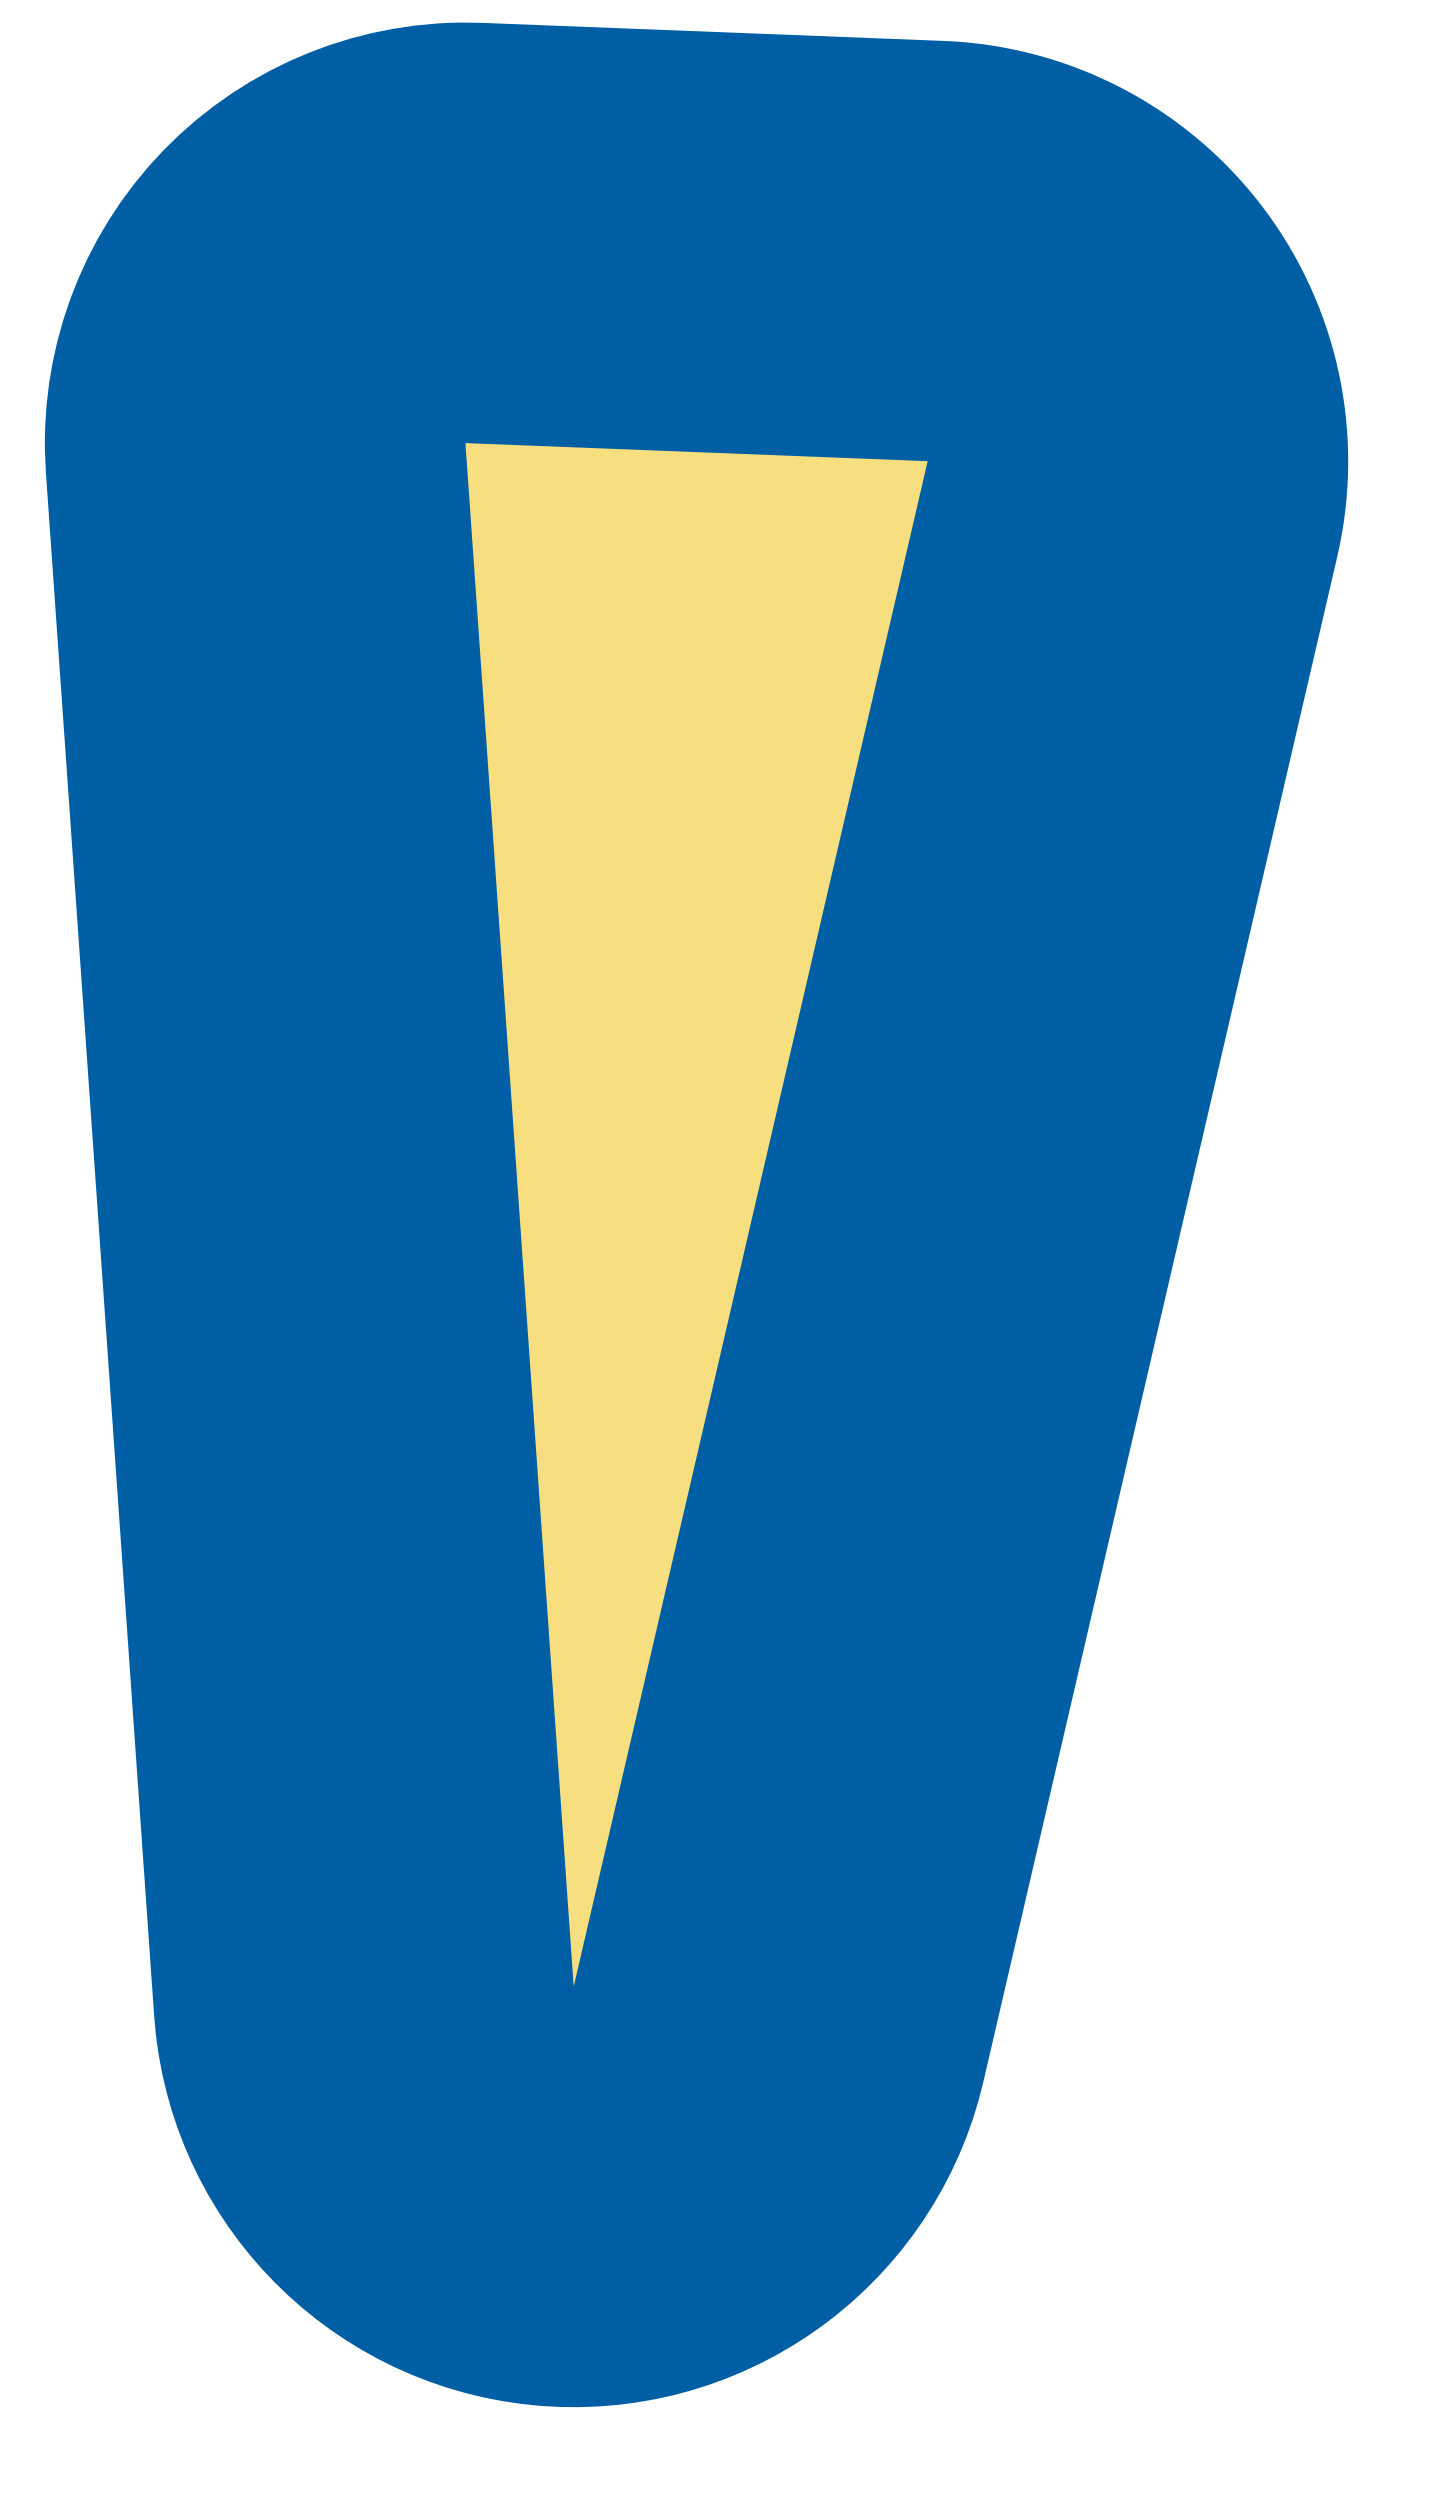
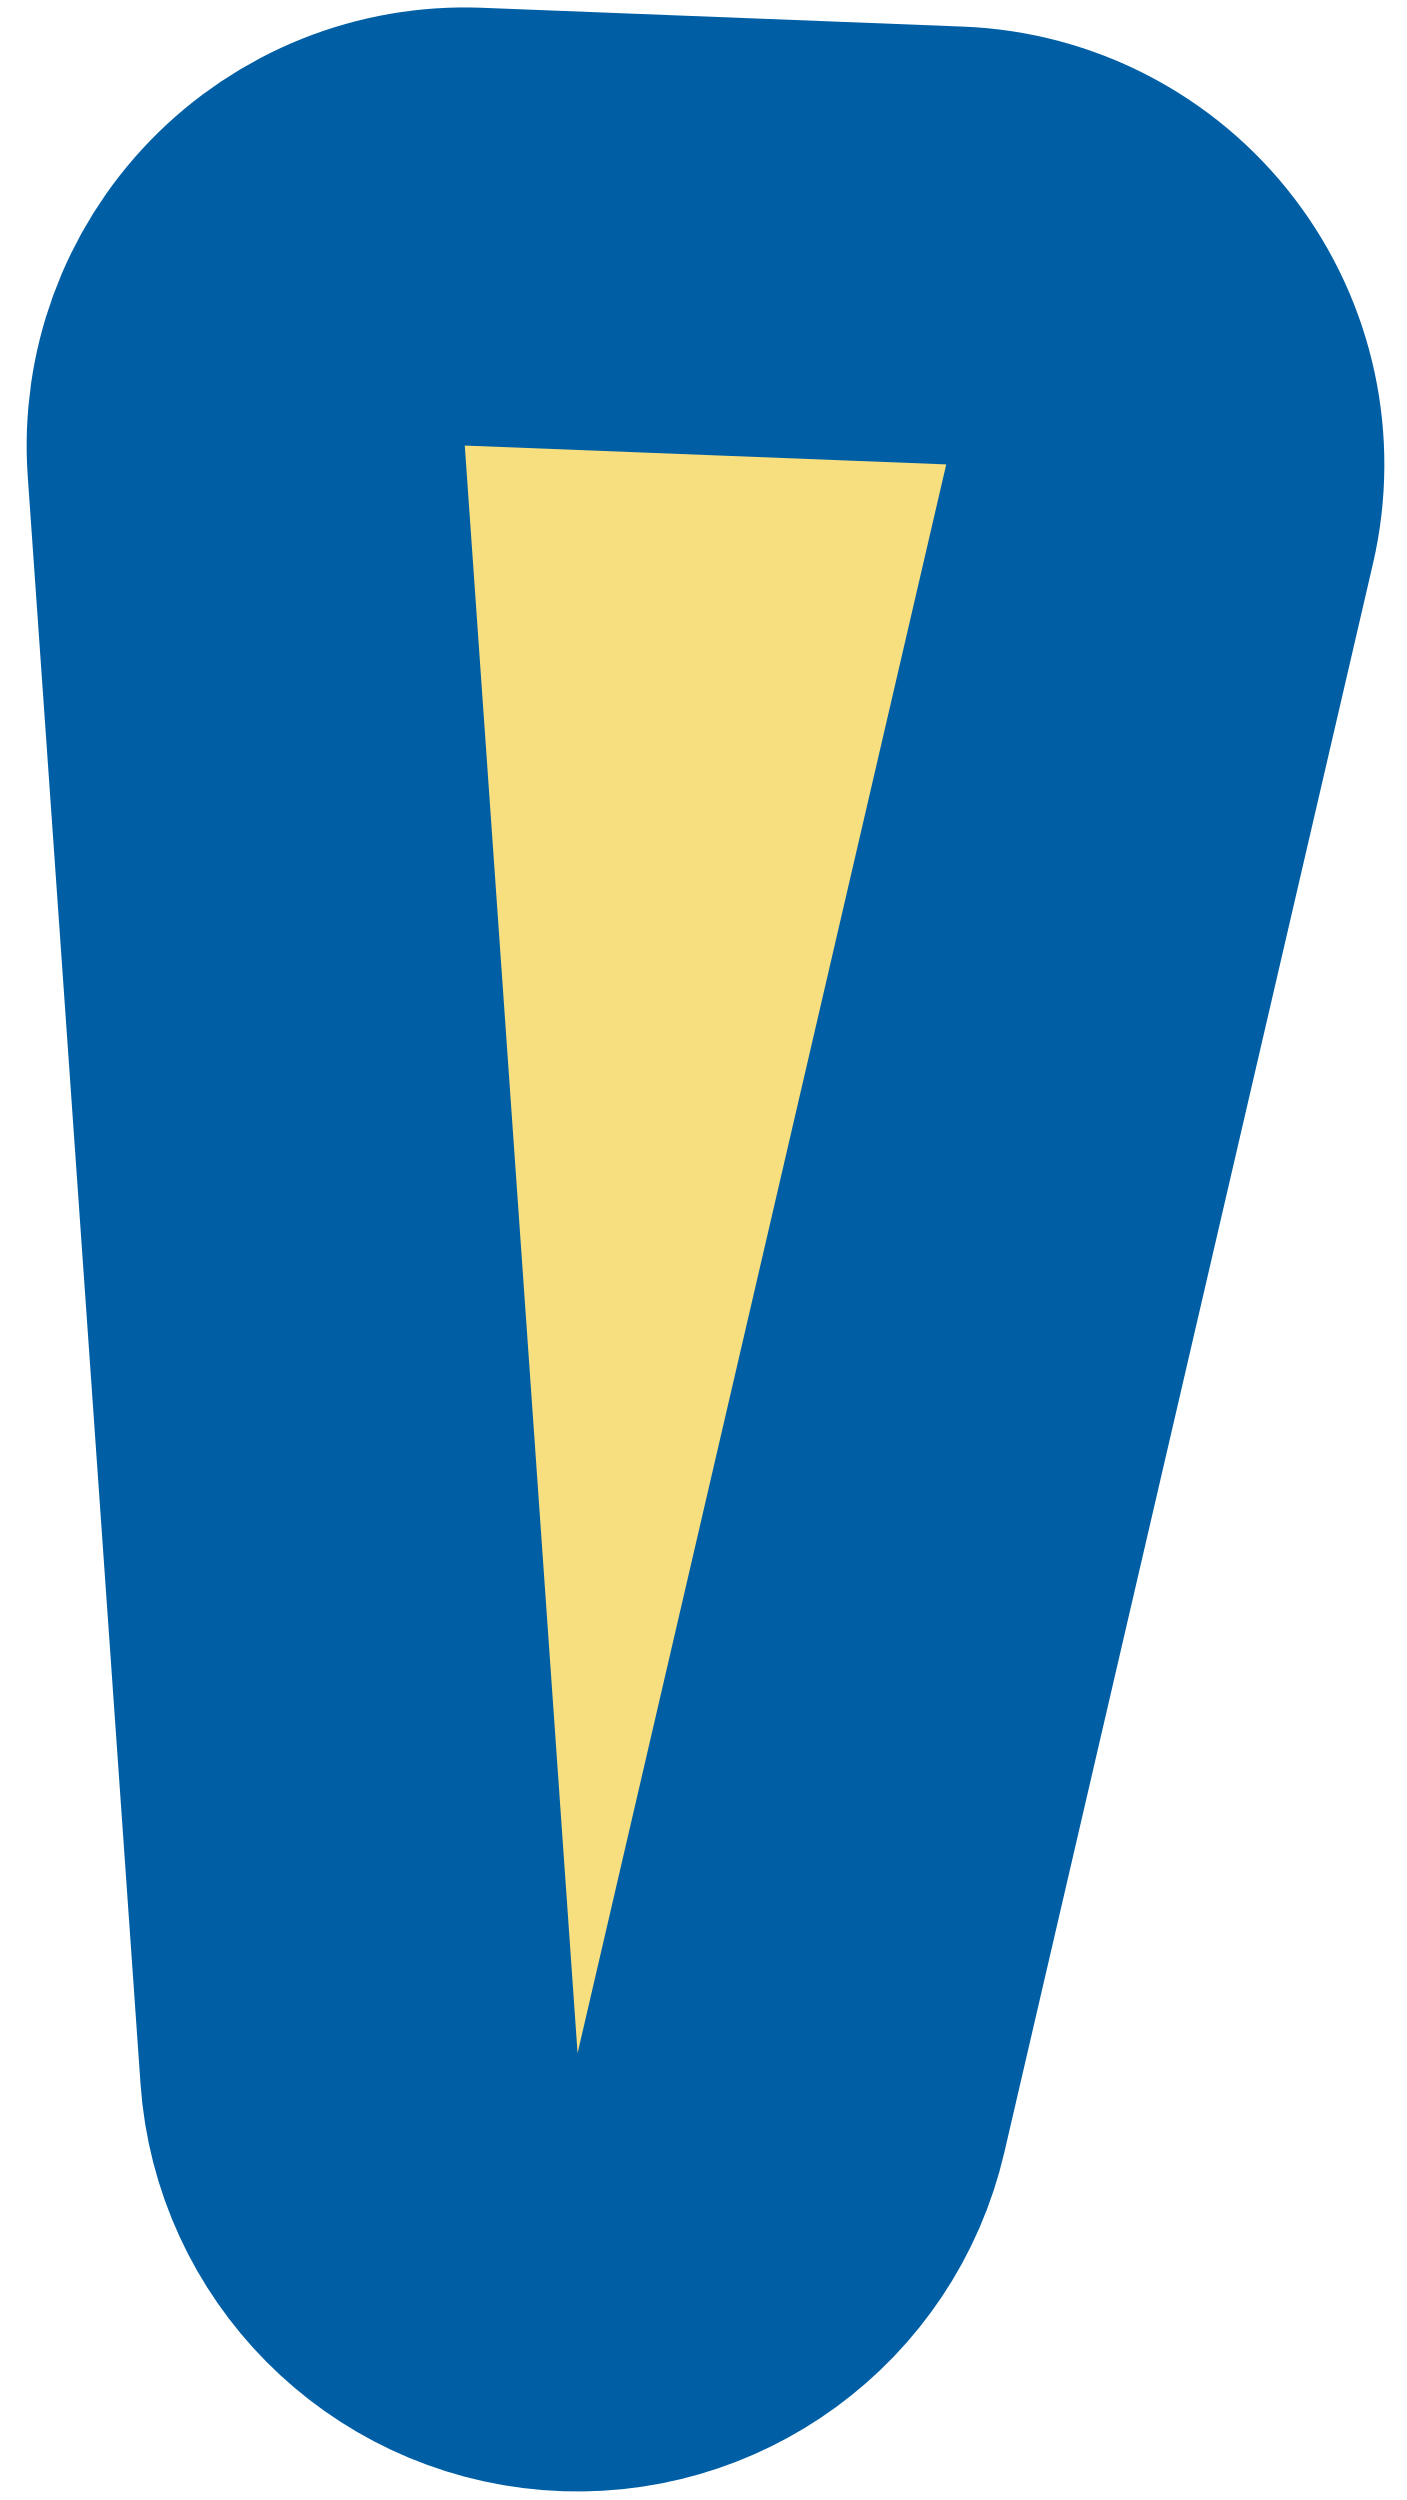
- <svg xmlns="http://www.w3.org/2000/svg" width="15" height="26" viewBox="0 0 15 26" fill="none">
-   <path d="M4.926 2.423C4.305 2.399 3.703 2.64 3.27 3.086C2.838 3.532 2.615 4.142 2.659 4.762L3.785 20.814C3.86 21.894 4.715 22.756 5.794 22.841C6.873 22.926 7.852 22.209 8.097 21.155L11.778 5.291C11.925 4.656 11.781 3.988 11.386 3.47C10.99 2.952 10.384 2.637 9.733 2.611L4.926 2.423Z" fill="#F7DF7F" stroke="#005EA4" stroke-width="4.374" stroke-linejoin="round" />
+ <svg xmlns="http://www.w3.org/2000/svg" width="27" height="48" viewBox="0 0 27 48" fill="none">
+   <path d="M9.088 4.352C7.894 4.305 6.736 4.769 5.904 5.627C5.072 6.485 4.645 7.657 4.728 8.849L6.894 39.719C7.039 41.795 8.682 43.453 10.757 43.617C12.832 43.781 14.716 42.403 15.186 40.375L22.265 9.867C22.548 8.646 22.272 7.362 21.511 6.365C20.751 5.368 19.585 4.763 18.332 4.714L9.088 4.352Z" fill="#F7DF7F" stroke="#005EA4" stroke-width="8.412" stroke-linejoin="round" />
</svg>
